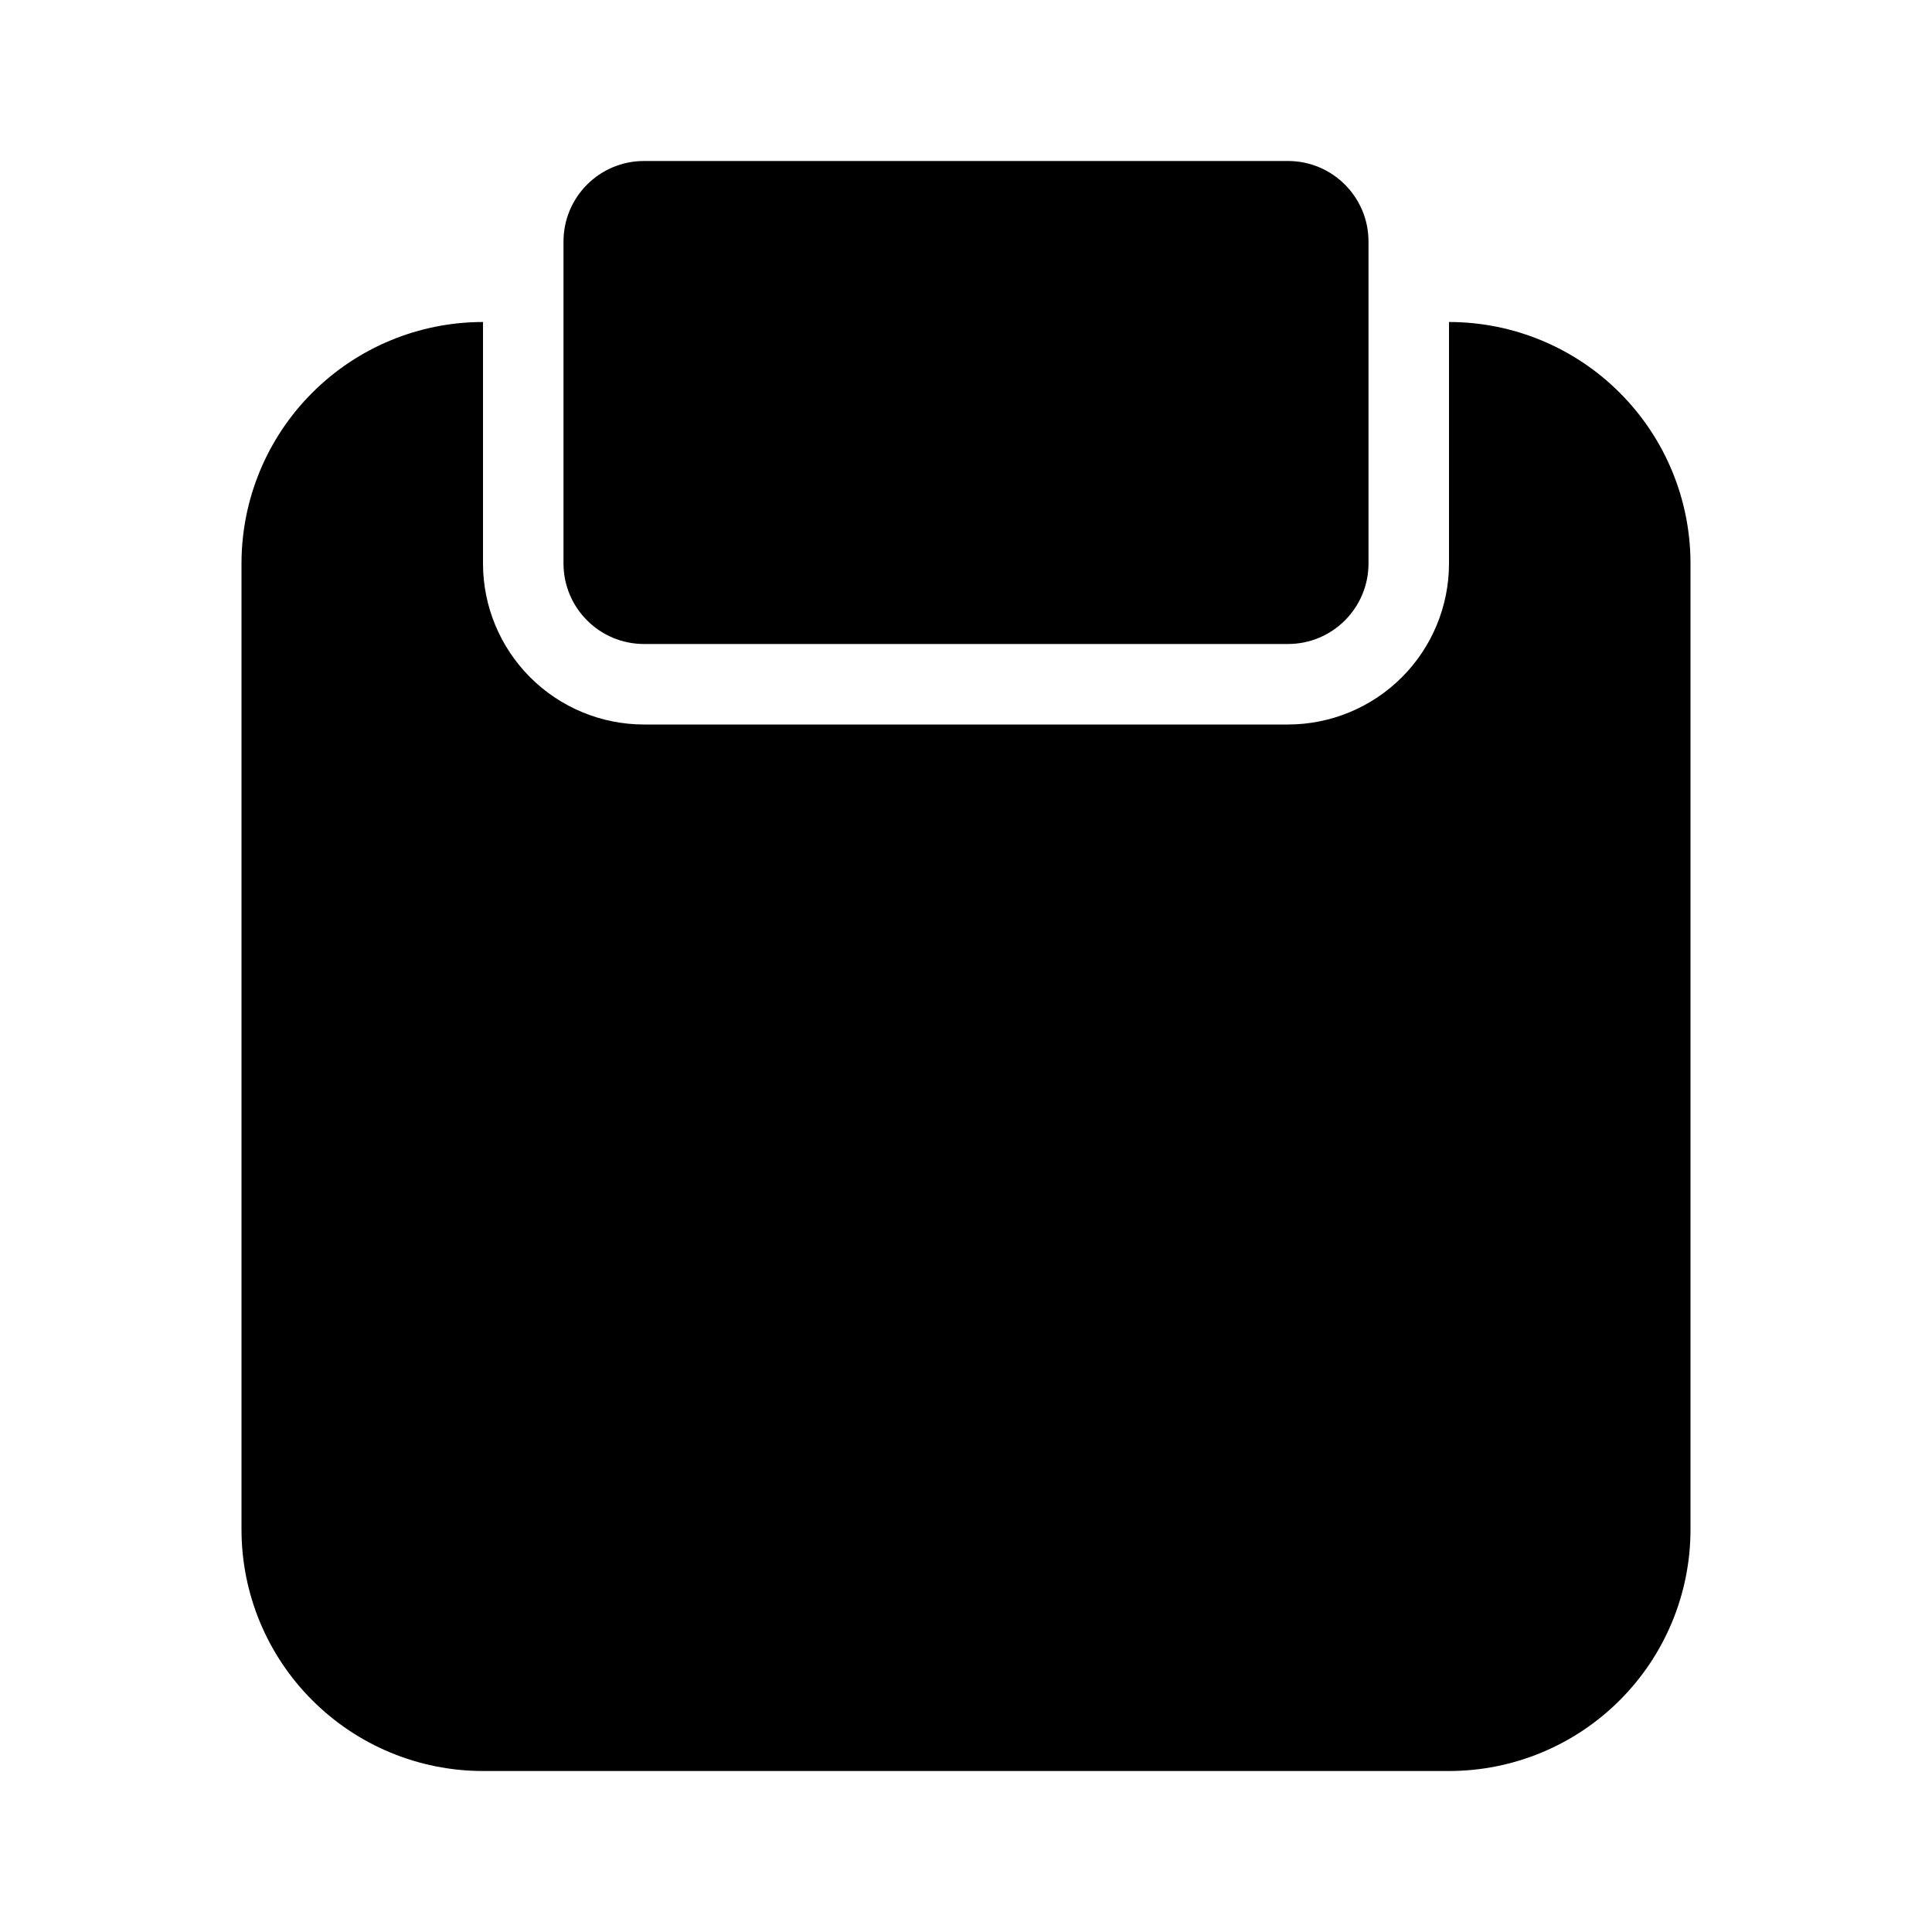
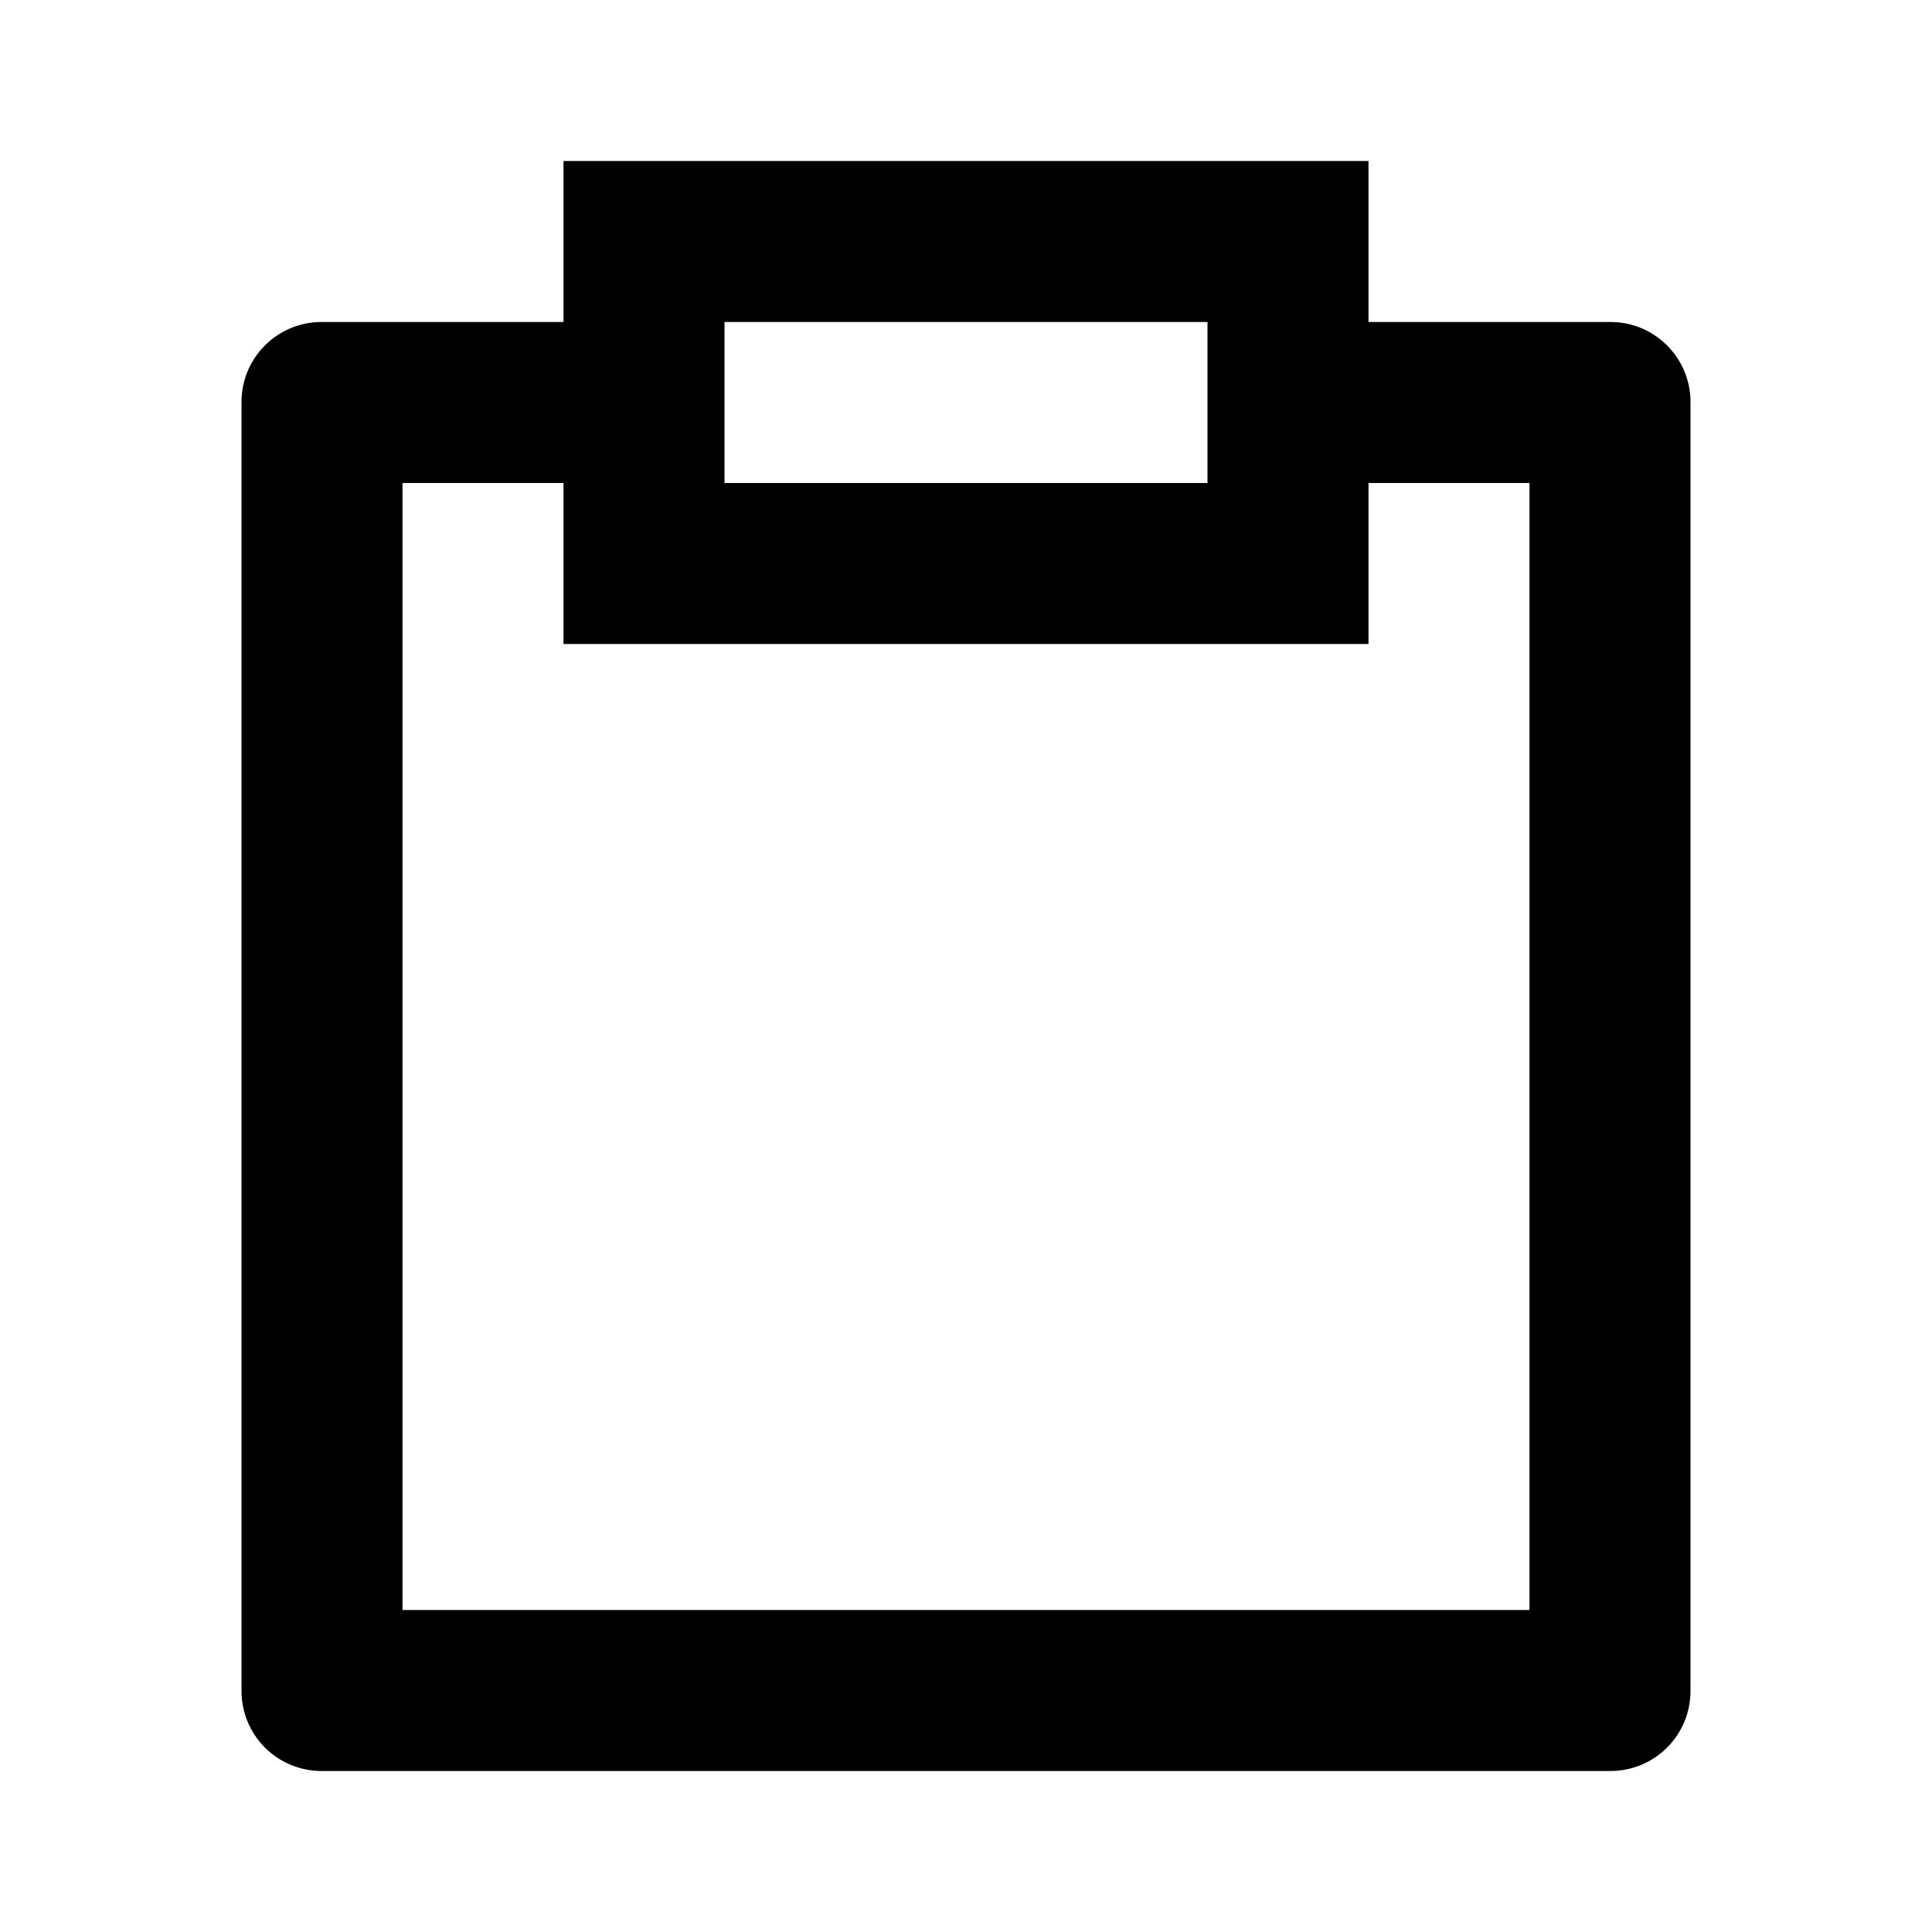
<svg xmlns="http://www.w3.org/2000/svg" width="24" height="24" viewBox="0 0 24 24" fill="none">
-   <path d="M18 4V7C18 7.53 17.789 8.039 17.414 8.414C17.039 8.789 16.53 9 16 9H8C7.47 9 6.961 8.789 6.586 8.414C6.211 8.039 6 7.53 6 7V4C5.204 4 4.441 4.316 3.879 4.879C3.316 5.441 3 6.204 3 7V19C3 19.796 3.316 20.559 3.879 21.121C4.441 21.684 5.204 22 6 22H18C18.796 22 19.559 21.684 20.121 21.121C20.684 20.559 21 19.796 21 19V7C21 6.204 20.684 5.441 20.121 4.879C19.559 4.316 18.796 4 18 4V4Z" fill="black" />
-   <path d="M16 2H8C7.448 2 7 2.448 7 3V7C7 7.552 7.448 8 8 8H16C16.552 8 17 7.552 17 7V3C17 2.448 16.552 2 16 2Z" fill="black" />
+   <path d="M7 4V2H17V4H20.007C20.555 4 21 4.445 21 4.993V21.007C21 21.27 20.895 21.523 20.709 21.709C20.523 21.895 20.27 22 20.007 22H3.993C3.73 22 3.477 21.895 3.291 21.709C3.105 21.523 3 21.27 3 21.007V4.993C3 4.445 3.445 4 3.993 4H7ZM7 6H5V20H19V6H17V8H7V6ZM9 4V6H15V4H9Z" fill="black" />
</svg>
